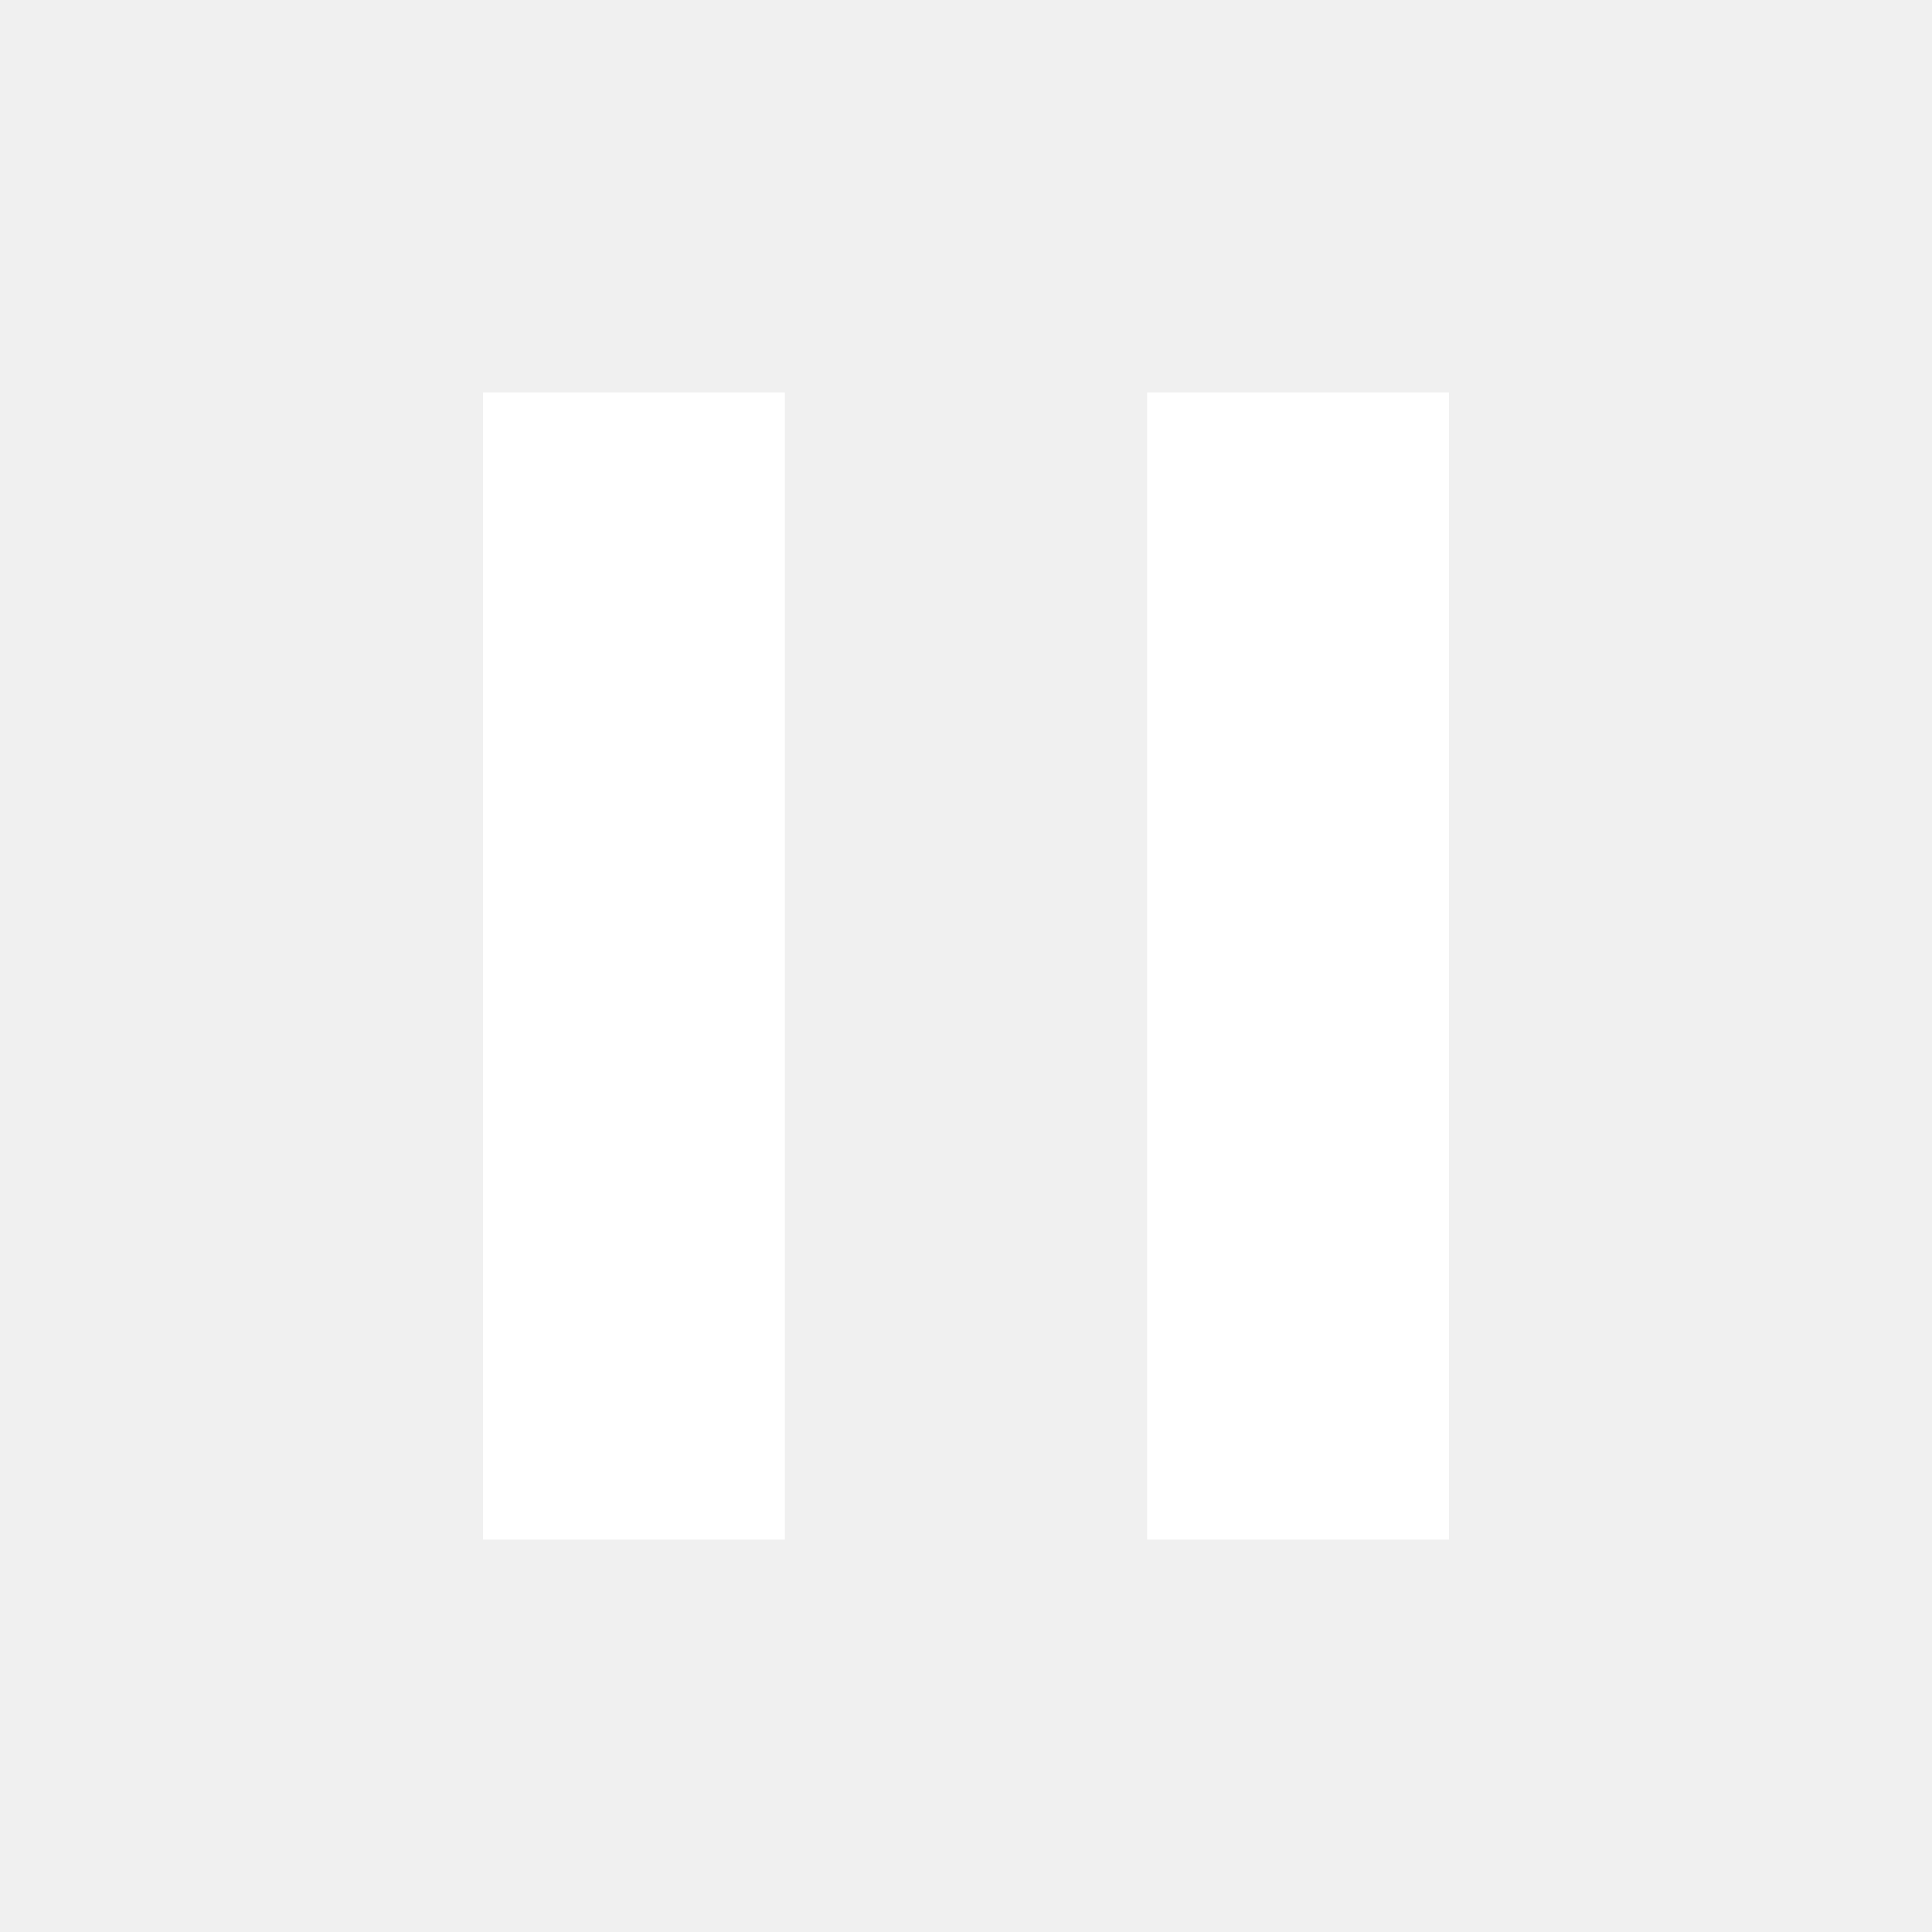
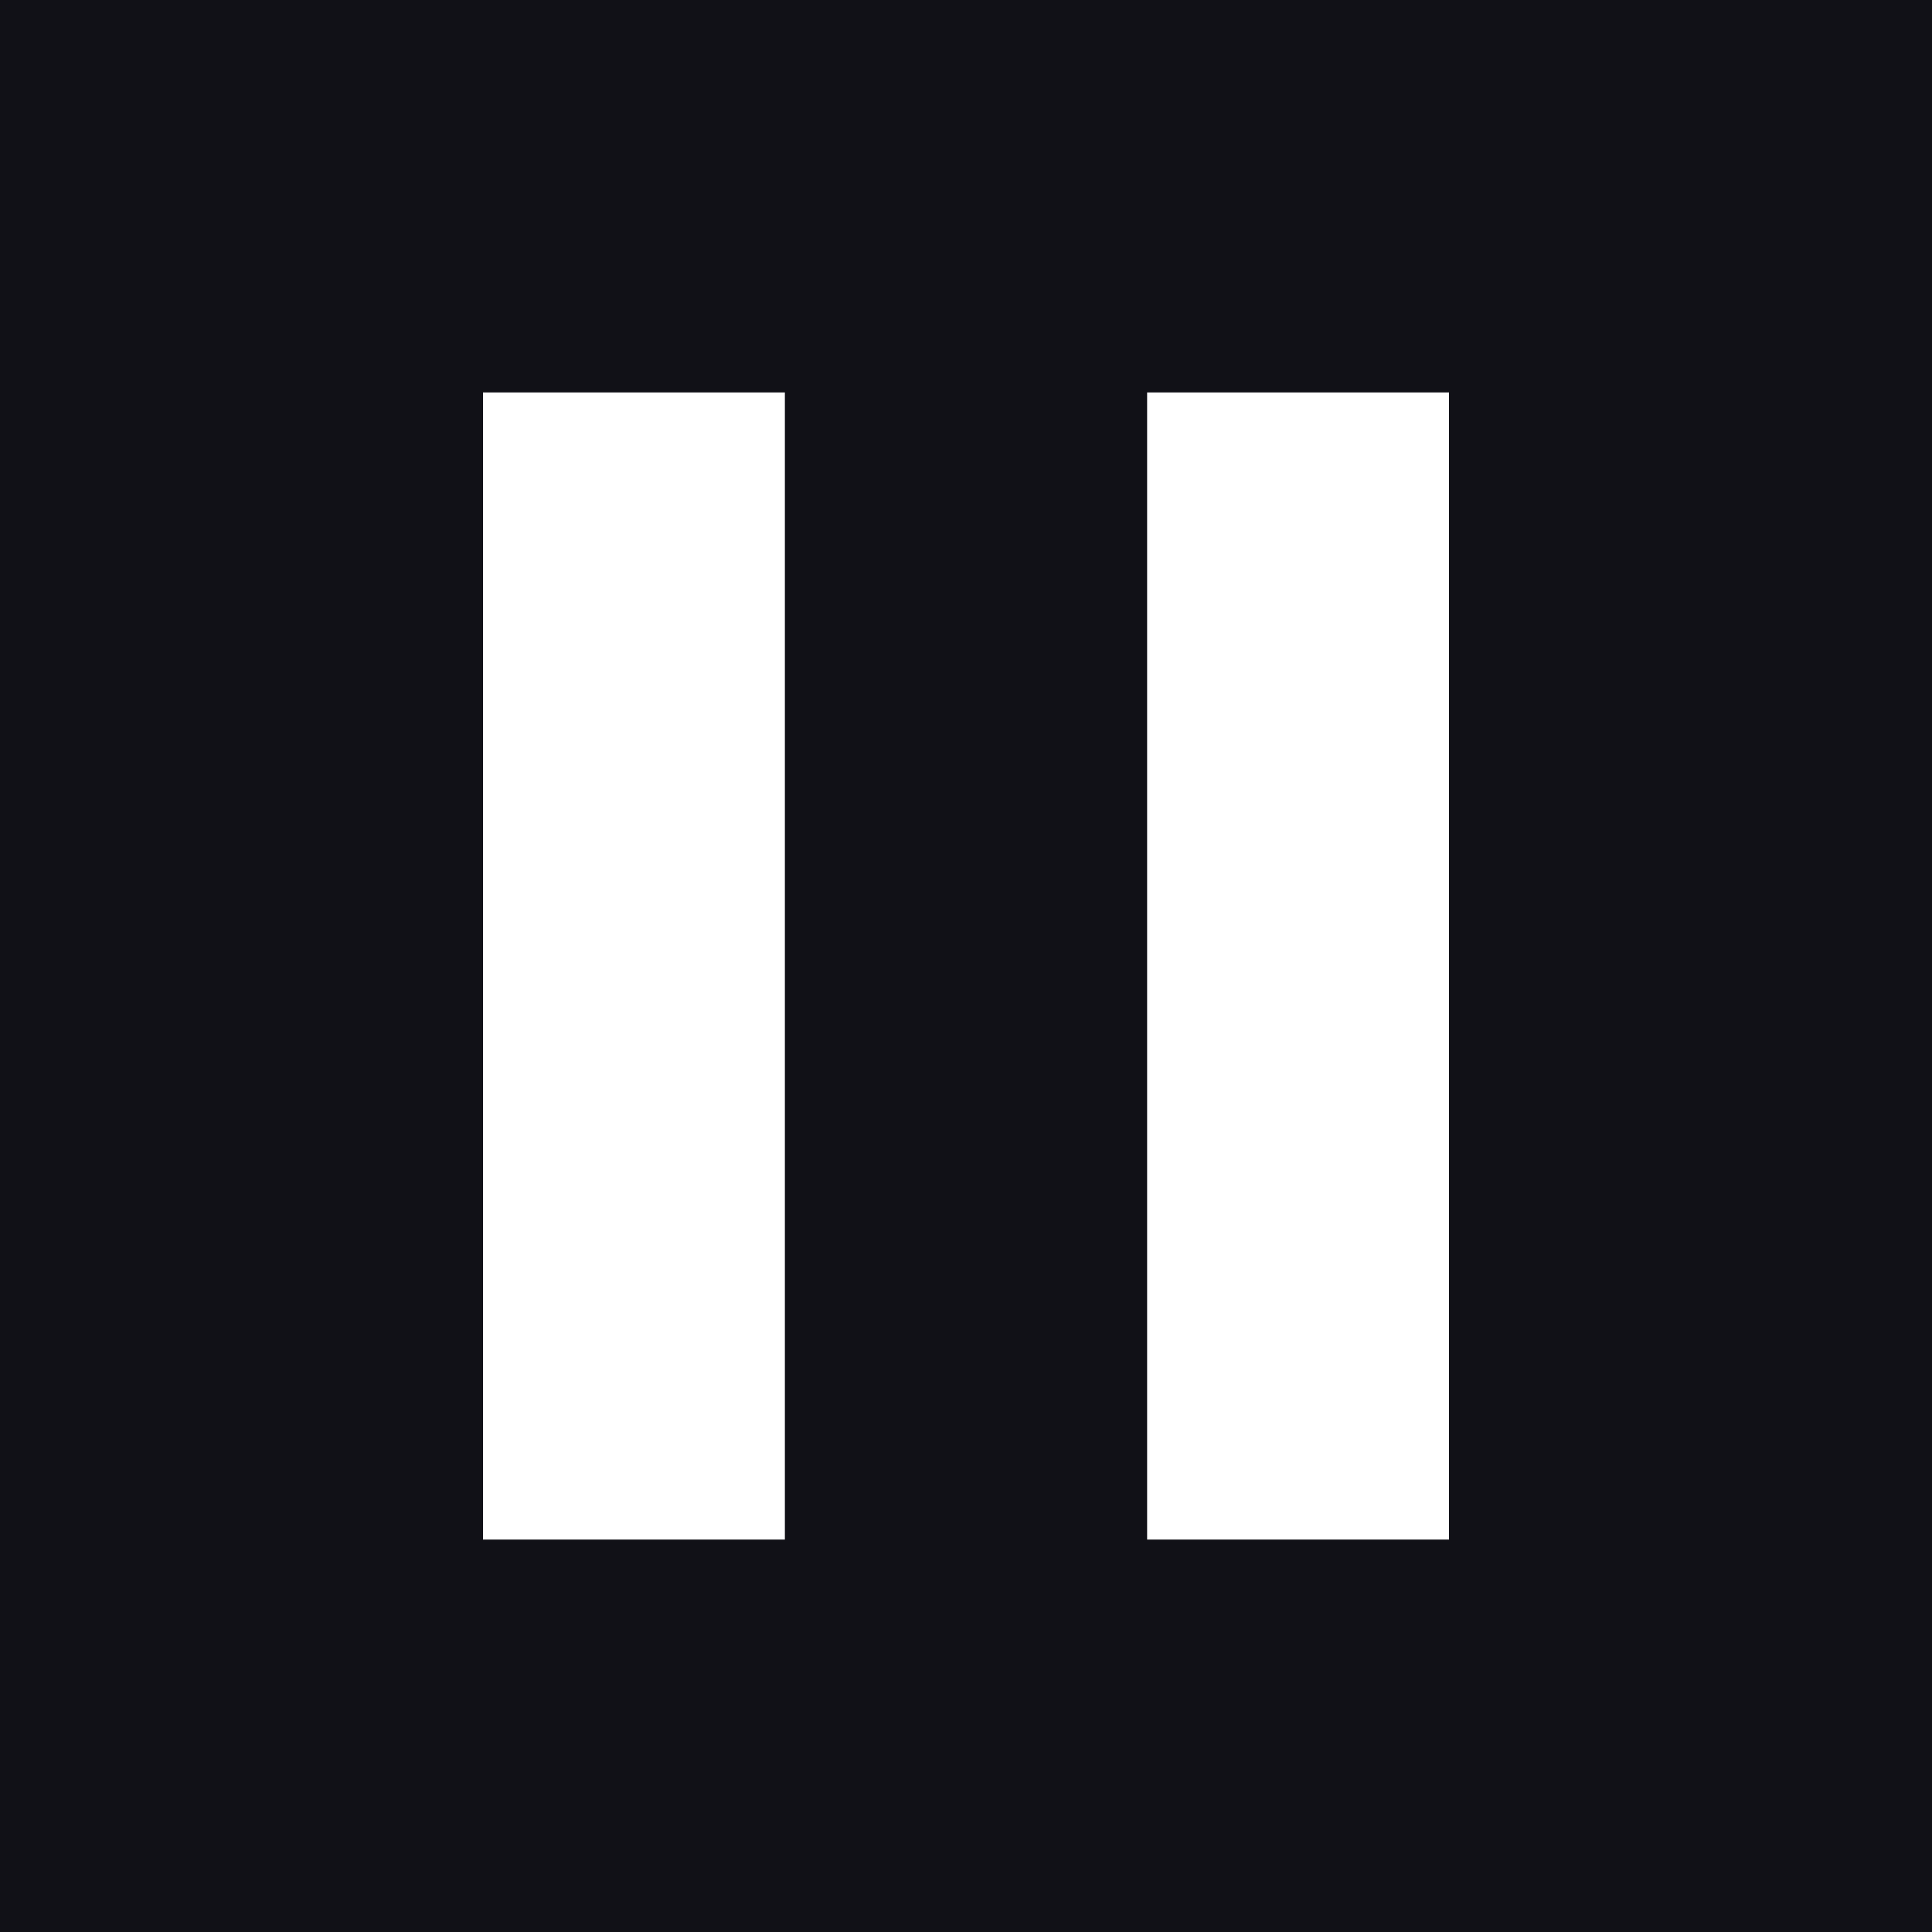
- <svg xmlns="http://www.w3.org/2000/svg" width="32" height="32" id="svg2" version="1.1">
-   <defs id="defs4" />
-   <g id="layer1" transform="translate(0,-1020.362)">
-     <rect style="fill:#ffffff;fill-opacity:1;stroke:none" id="rect3609" width="5" height="19" x="19" y="1026.862" />
-     <rect style="fill:#ffffff;fill-opacity:1;stroke:none" id="rect3625" width="5" height="19" x="8" y="1026.862" />
-   </g>
+ <svg xmlns="http://www.w3.org/2000/svg" width="32" height="32">
+   <rect style="fill:#111117" width="32" height="32" x="0" y="0" />
+   <rect style="fill:#ffffff" width="5" height="19" x="19" y="6.5" />
+   <rect style="fill:#ffffff" width="5" height="19" x="8" y="6.5" />
</svg>
